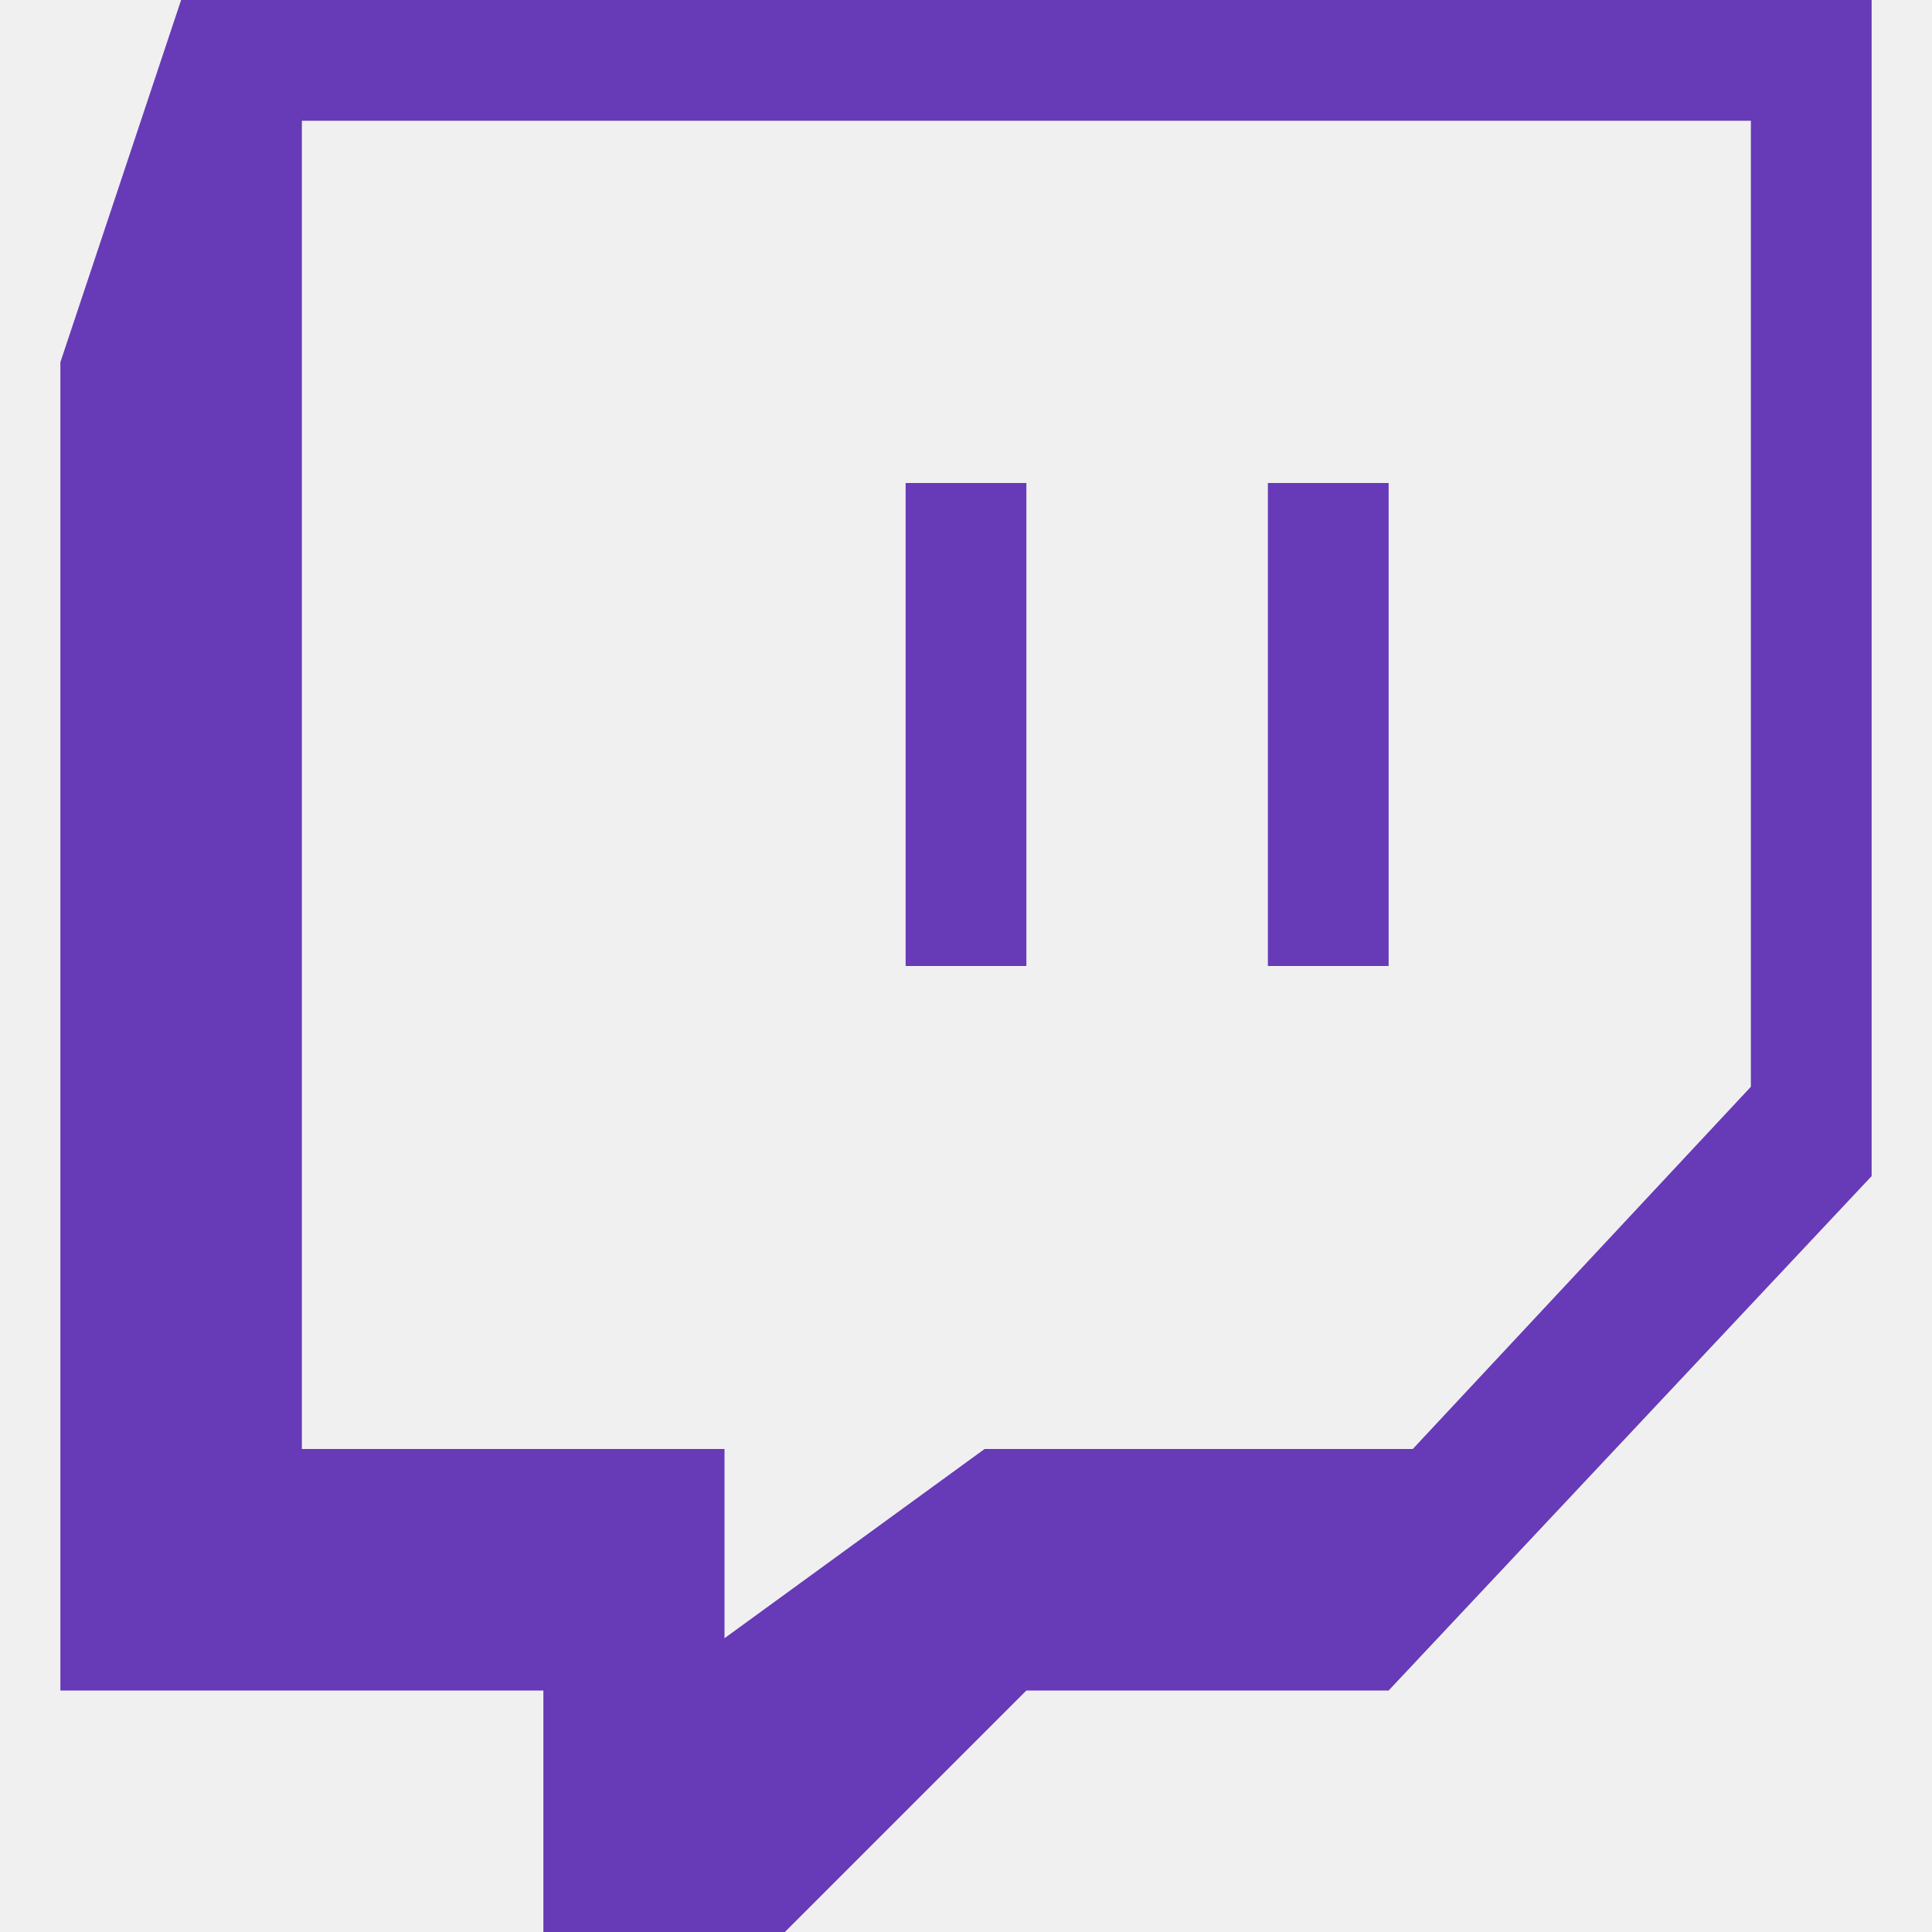
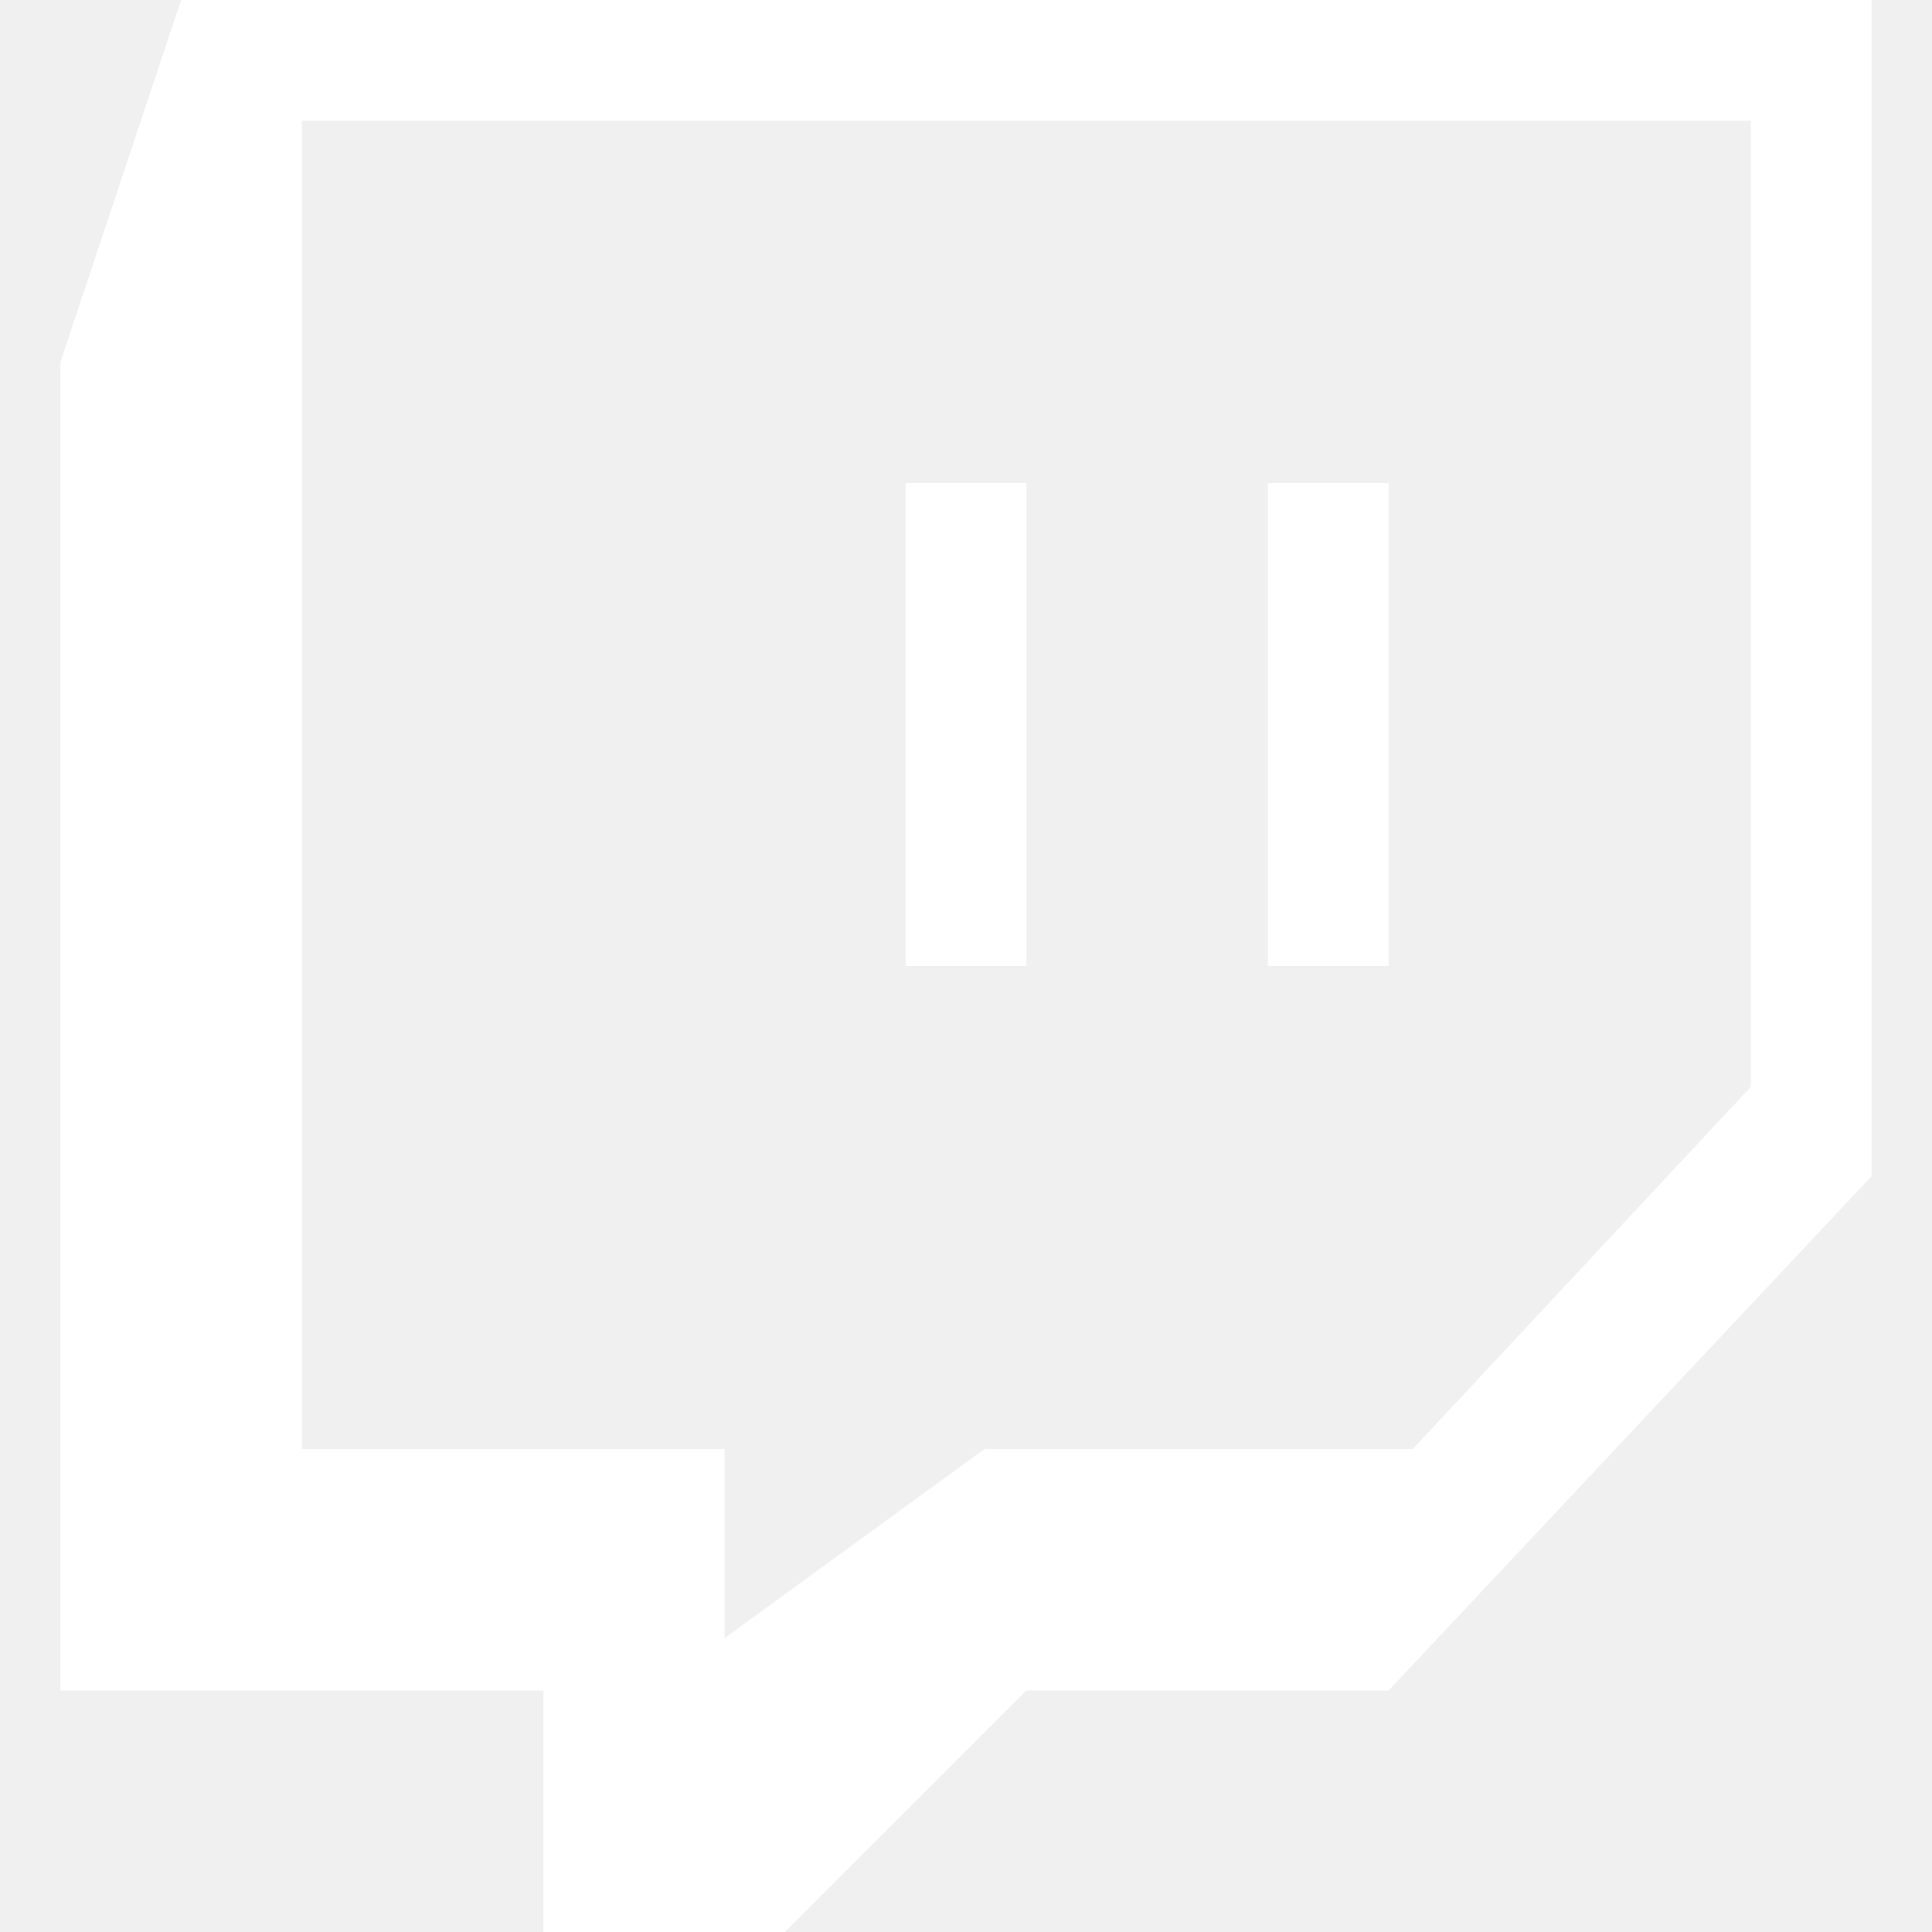
<svg xmlns="http://www.w3.org/2000/svg" version="1.1" id="Capa_1" x="0px" y="0px" viewBox="0 0 512 512" style="enable-background:new 0 0 512 512;" xml:space="preserve">
-   <g>
-     <path style="fill:#673AB7;" d="M48,0L16,96v352h128v64h64l64-64h96l128-136.32V0H48z M464,288l-89.6,96H260.928L192,434.144V384H80   V32h384V288z" />
-     <rect x="240" y="128" style="fill:#673AB7;" width="32" height="128" />
-     <rect x="336" y="128" style="fill:#673AB7;" width="32" height="128" />
+   <g style="fill:#FFFFFF;">
+     <path d="M48,0L16,96v352h128v64h64l64-64h96l128-136.32V0H48z M464,288l-89.6,96H260.928L192,434.144V384H80   V32h384V288z" />
+     <rect x="240" y="128" width="32" height="128" />
+     <rect x="336" y="128" width="32" height="128" />
  </g>
-   <g>
- </g>
-   <g>
- </g>
-   <g>
- </g>
-   <g>
- </g>
-   <g>
- </g>
-   <g>
- </g>
-   <g>
- </g>
-   <g>
- </g>
-   <g>
- </g>
-   <g>
- </g>
-   <g>
- </g>
-   <g>
- </g>
-   <g>
- </g>
-   <g>
- </g>
-   <g>
- </g>
</svg>
